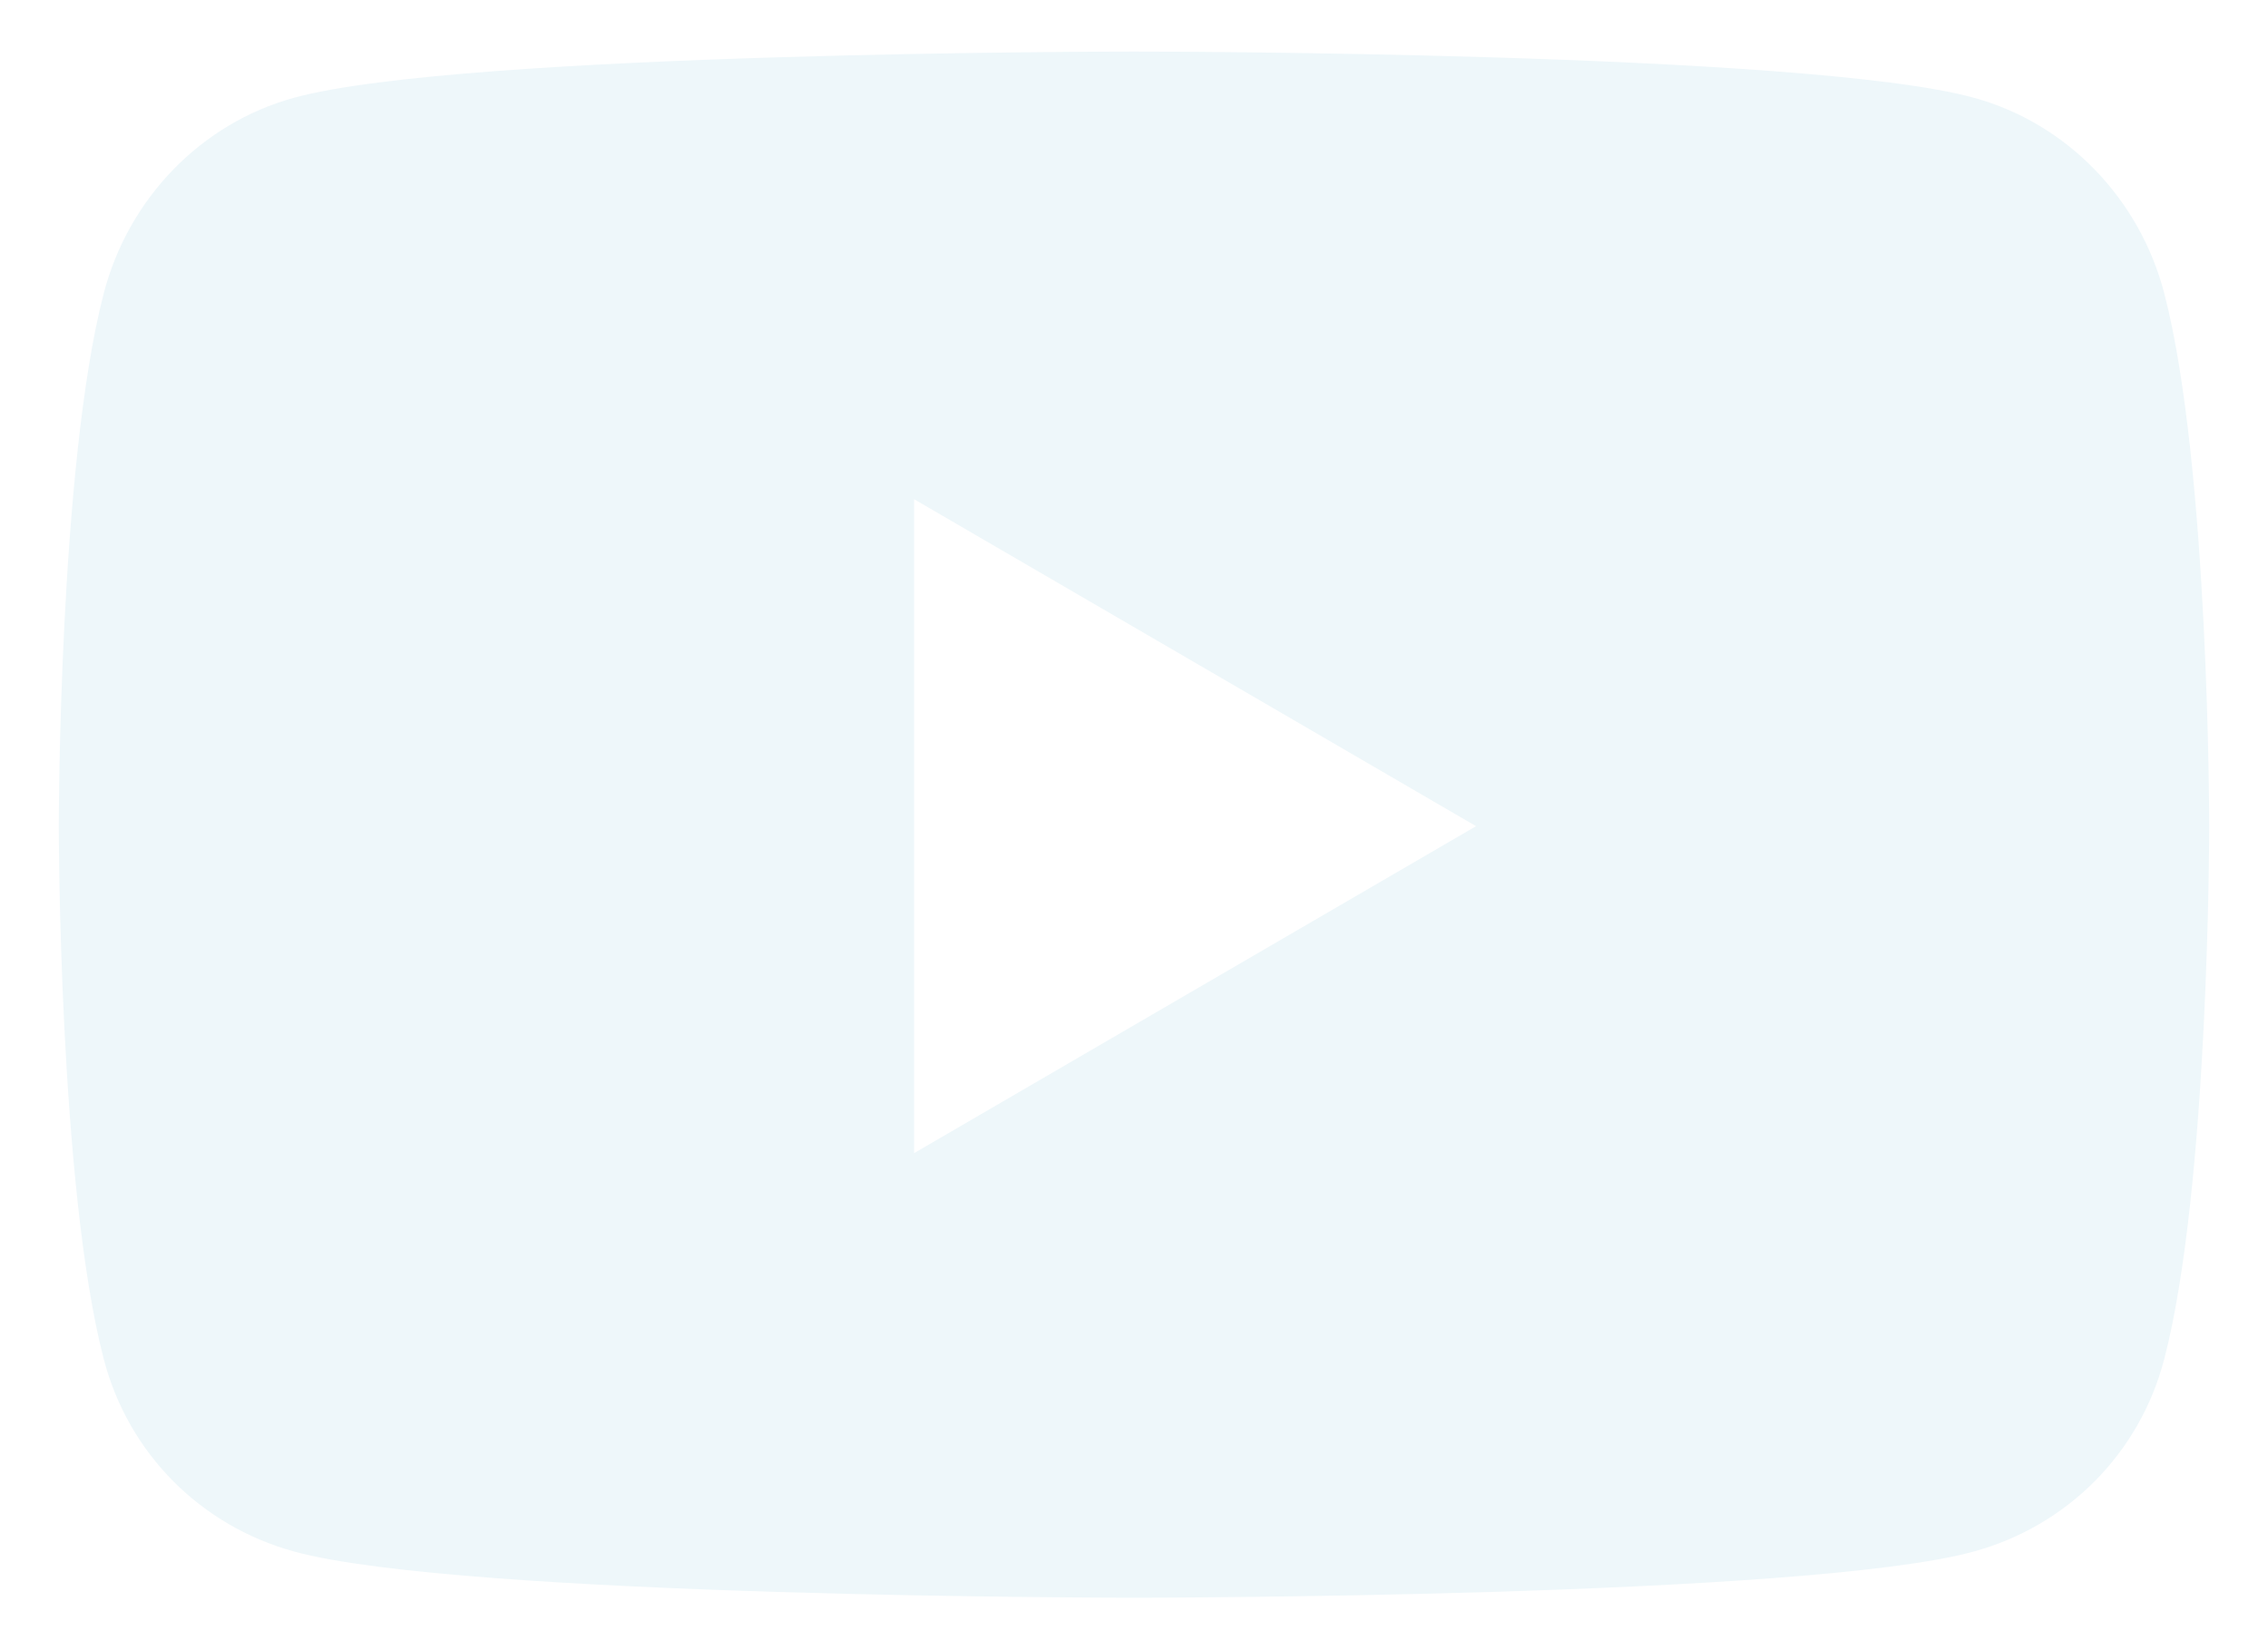
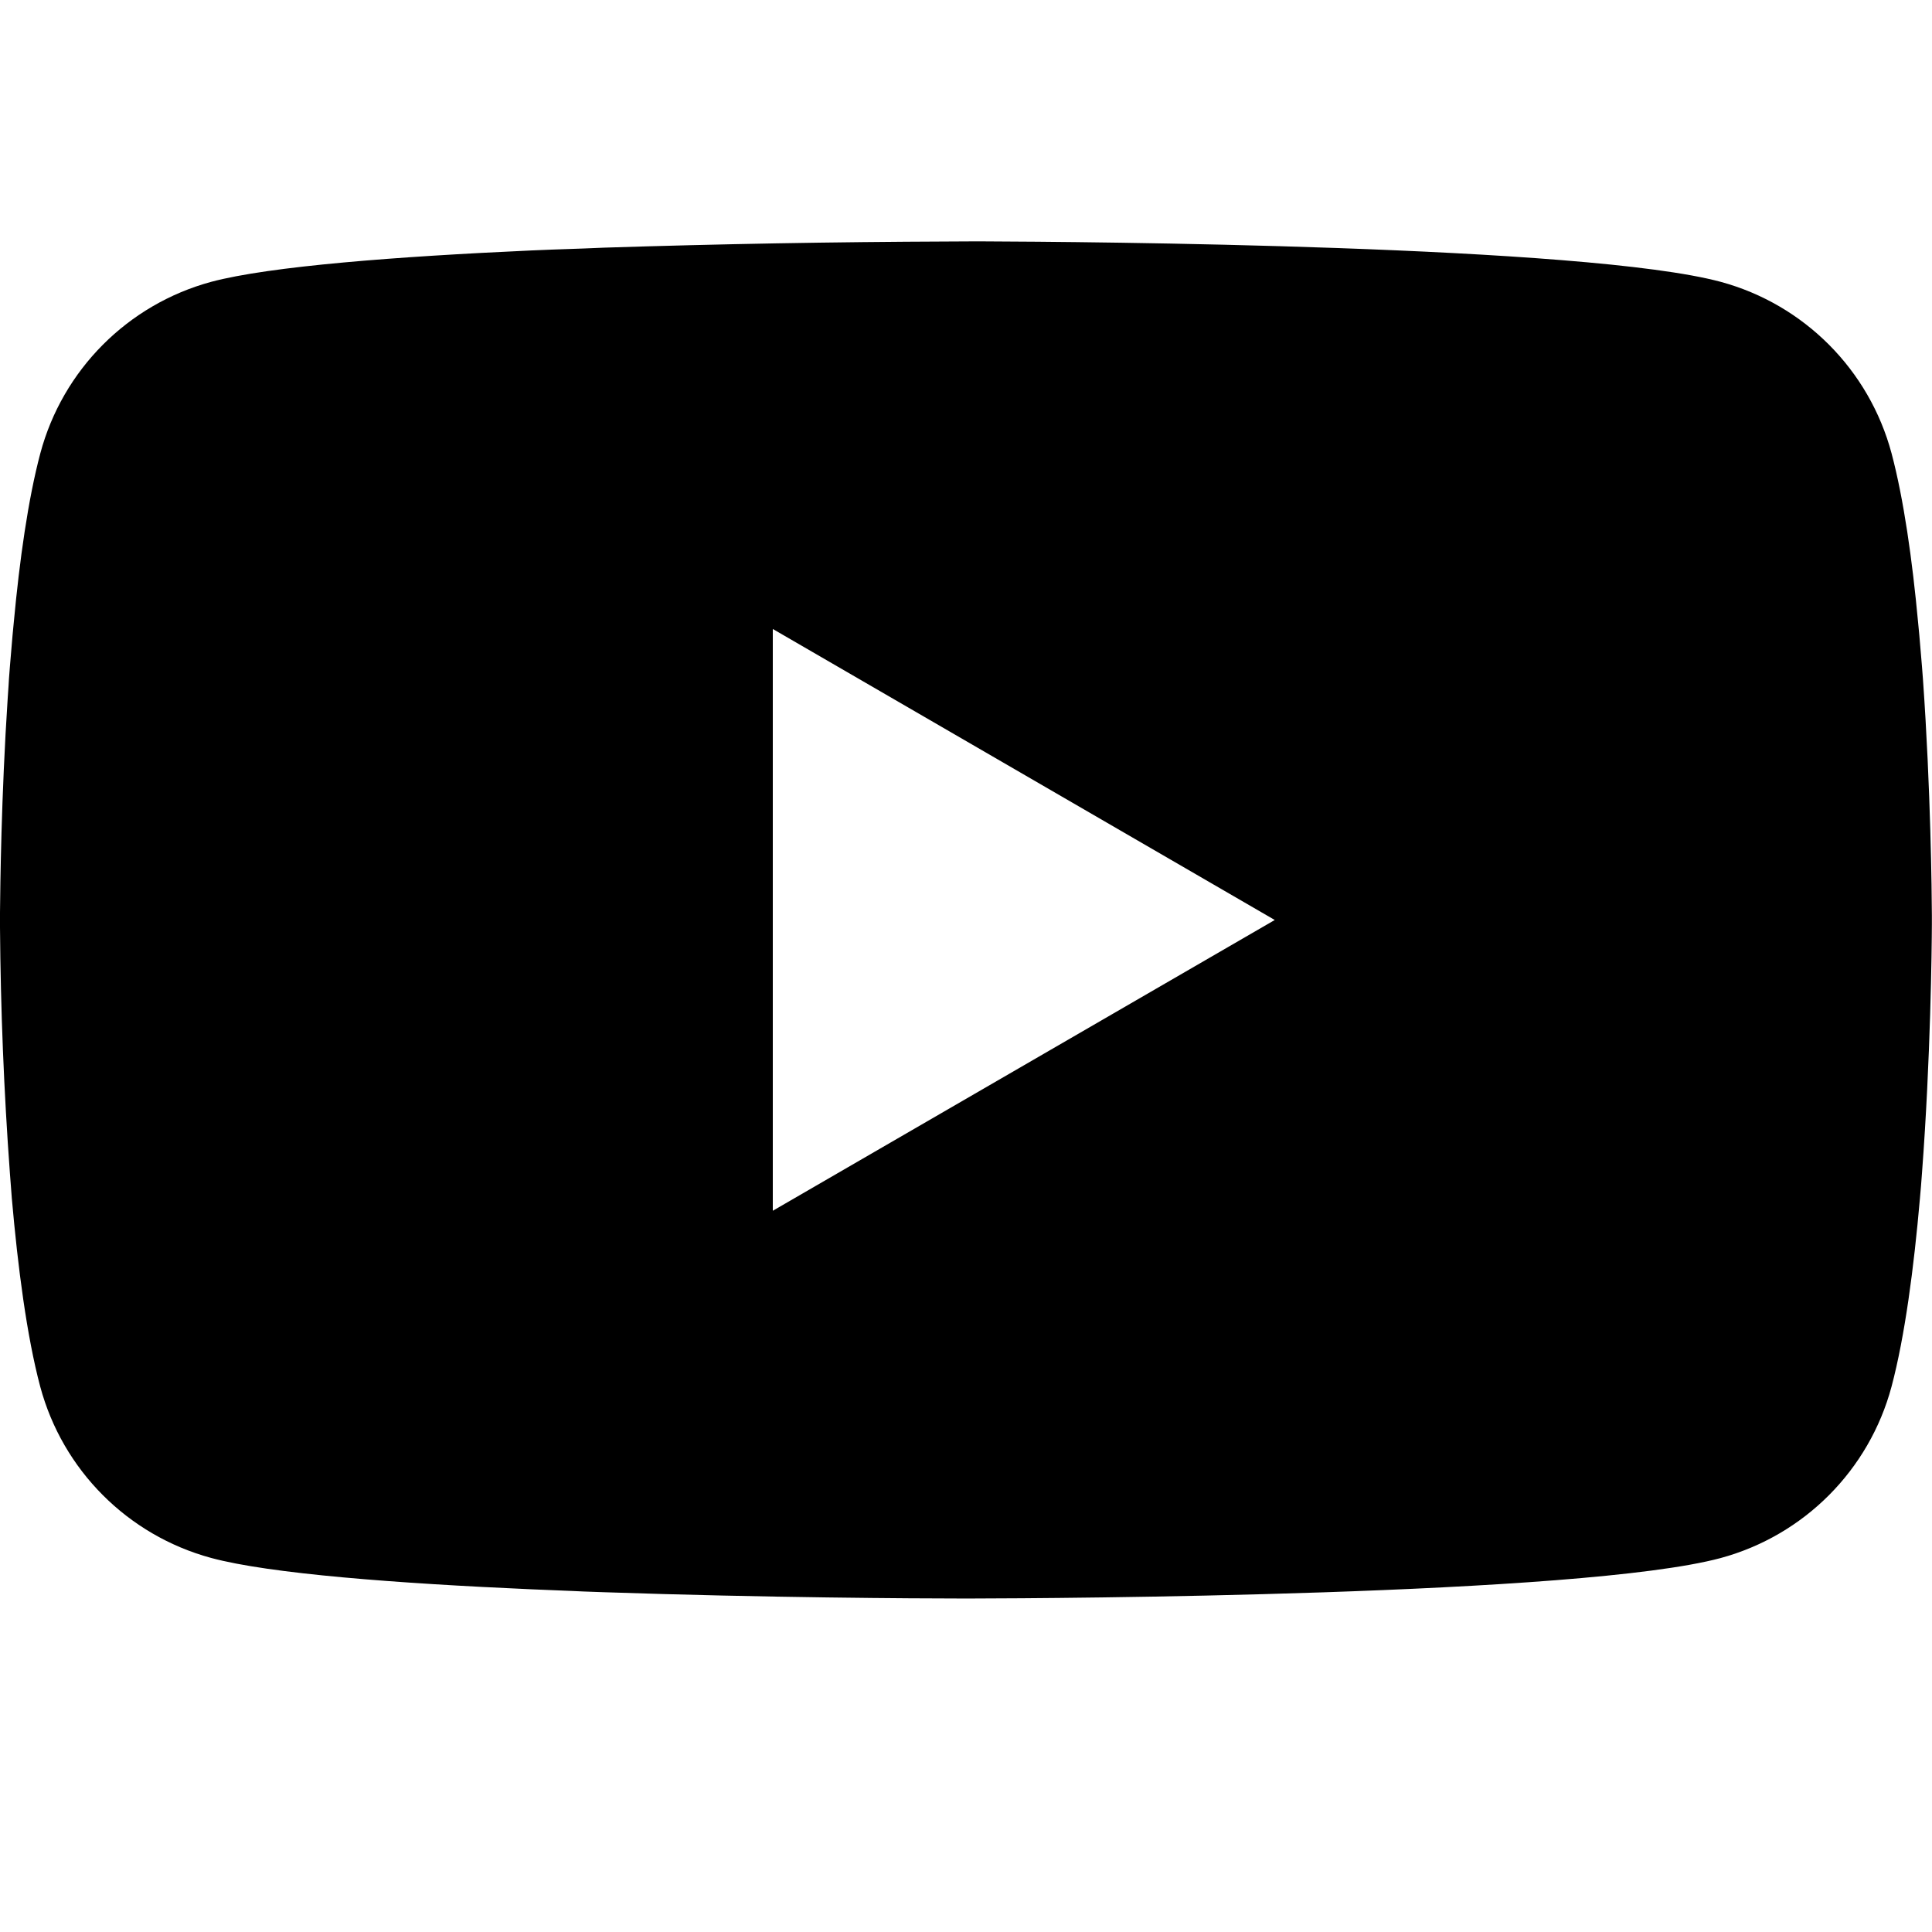
- <svg xmlns="http://www.w3.org/2000/svg" width="22" height="16" viewBox="0 0 22 16" fill="none">
-   <path d="M20.994 2.847C20.754 1.923 20.047 1.196 19.149 0.949C17.523 0.5 11 0.5 11 0.5C11 0.5 4.477 0.5 2.85 0.949C1.953 1.196 1.246 1.923 1.006 2.847C0.57 4.521 0.57 8.015 0.57 8.015C0.57 8.015 0.57 11.509 1.006 13.183C1.246 14.107 1.953 14.804 2.85 15.051C4.477 15.5 11 15.5 11 15.5C11 15.5 17.523 15.5 19.149 15.051C20.047 14.804 20.754 14.107 20.994 13.183C21.43 11.509 21.43 8.015 21.43 8.015C21.43 8.015 21.43 4.521 20.994 2.847ZM8.867 11.187V4.843L14.318 8.015L8.867 11.187Z" fill="#EEF7FA" />
+ <svg xmlns="http://www.w3.org/2000/svg" width="16" height="16" fill="currentColor" class="bi bi-youtube" viewBox="0 0 16 16">
+   <path d="M8.051 1.999h.089c.822.003 4.987.033 6.11.335a2.01 2.01 0 0 1 1.415 1.42c.101.38.172.883.22 1.402l.01.104.022.26.008.104c.065.914.073 1.77.074 1.957v.075c-.001.194-.01 1.108-.082 2.06l-.008.105-.009.104c-.05.572-.124 1.14-.235 1.558a2.01 2.01 0 0 1-1.415 1.42c-1.16.312-5.569.334-6.18.335h-.142c-.309 0-1.587-.006-2.927-.052l-.17-.006-.087-.004-.171-.007-.171-.007c-1.11-.049-2.167-.128-2.654-.26a2.01 2.01 0 0 1-1.415-1.419c-.111-.417-.185-.986-.235-1.558L.09 9.82l-.008-.104A31 31 0 0 1 0 7.68v-.123c.002-.215.01-.958.064-1.778l.007-.103.003-.052.008-.104.022-.26.01-.104c.048-.519.119-1.023.22-1.402a2.01 2.01 0 0 1 1.415-1.42c.487-.13 1.544-.21 2.654-.26l.17-.007.172-.006.086-.003.171-.007A100 100 0 0 1 7.858 2zM6.4 5.209v4.818l4.157-2.408z" />
</svg>
